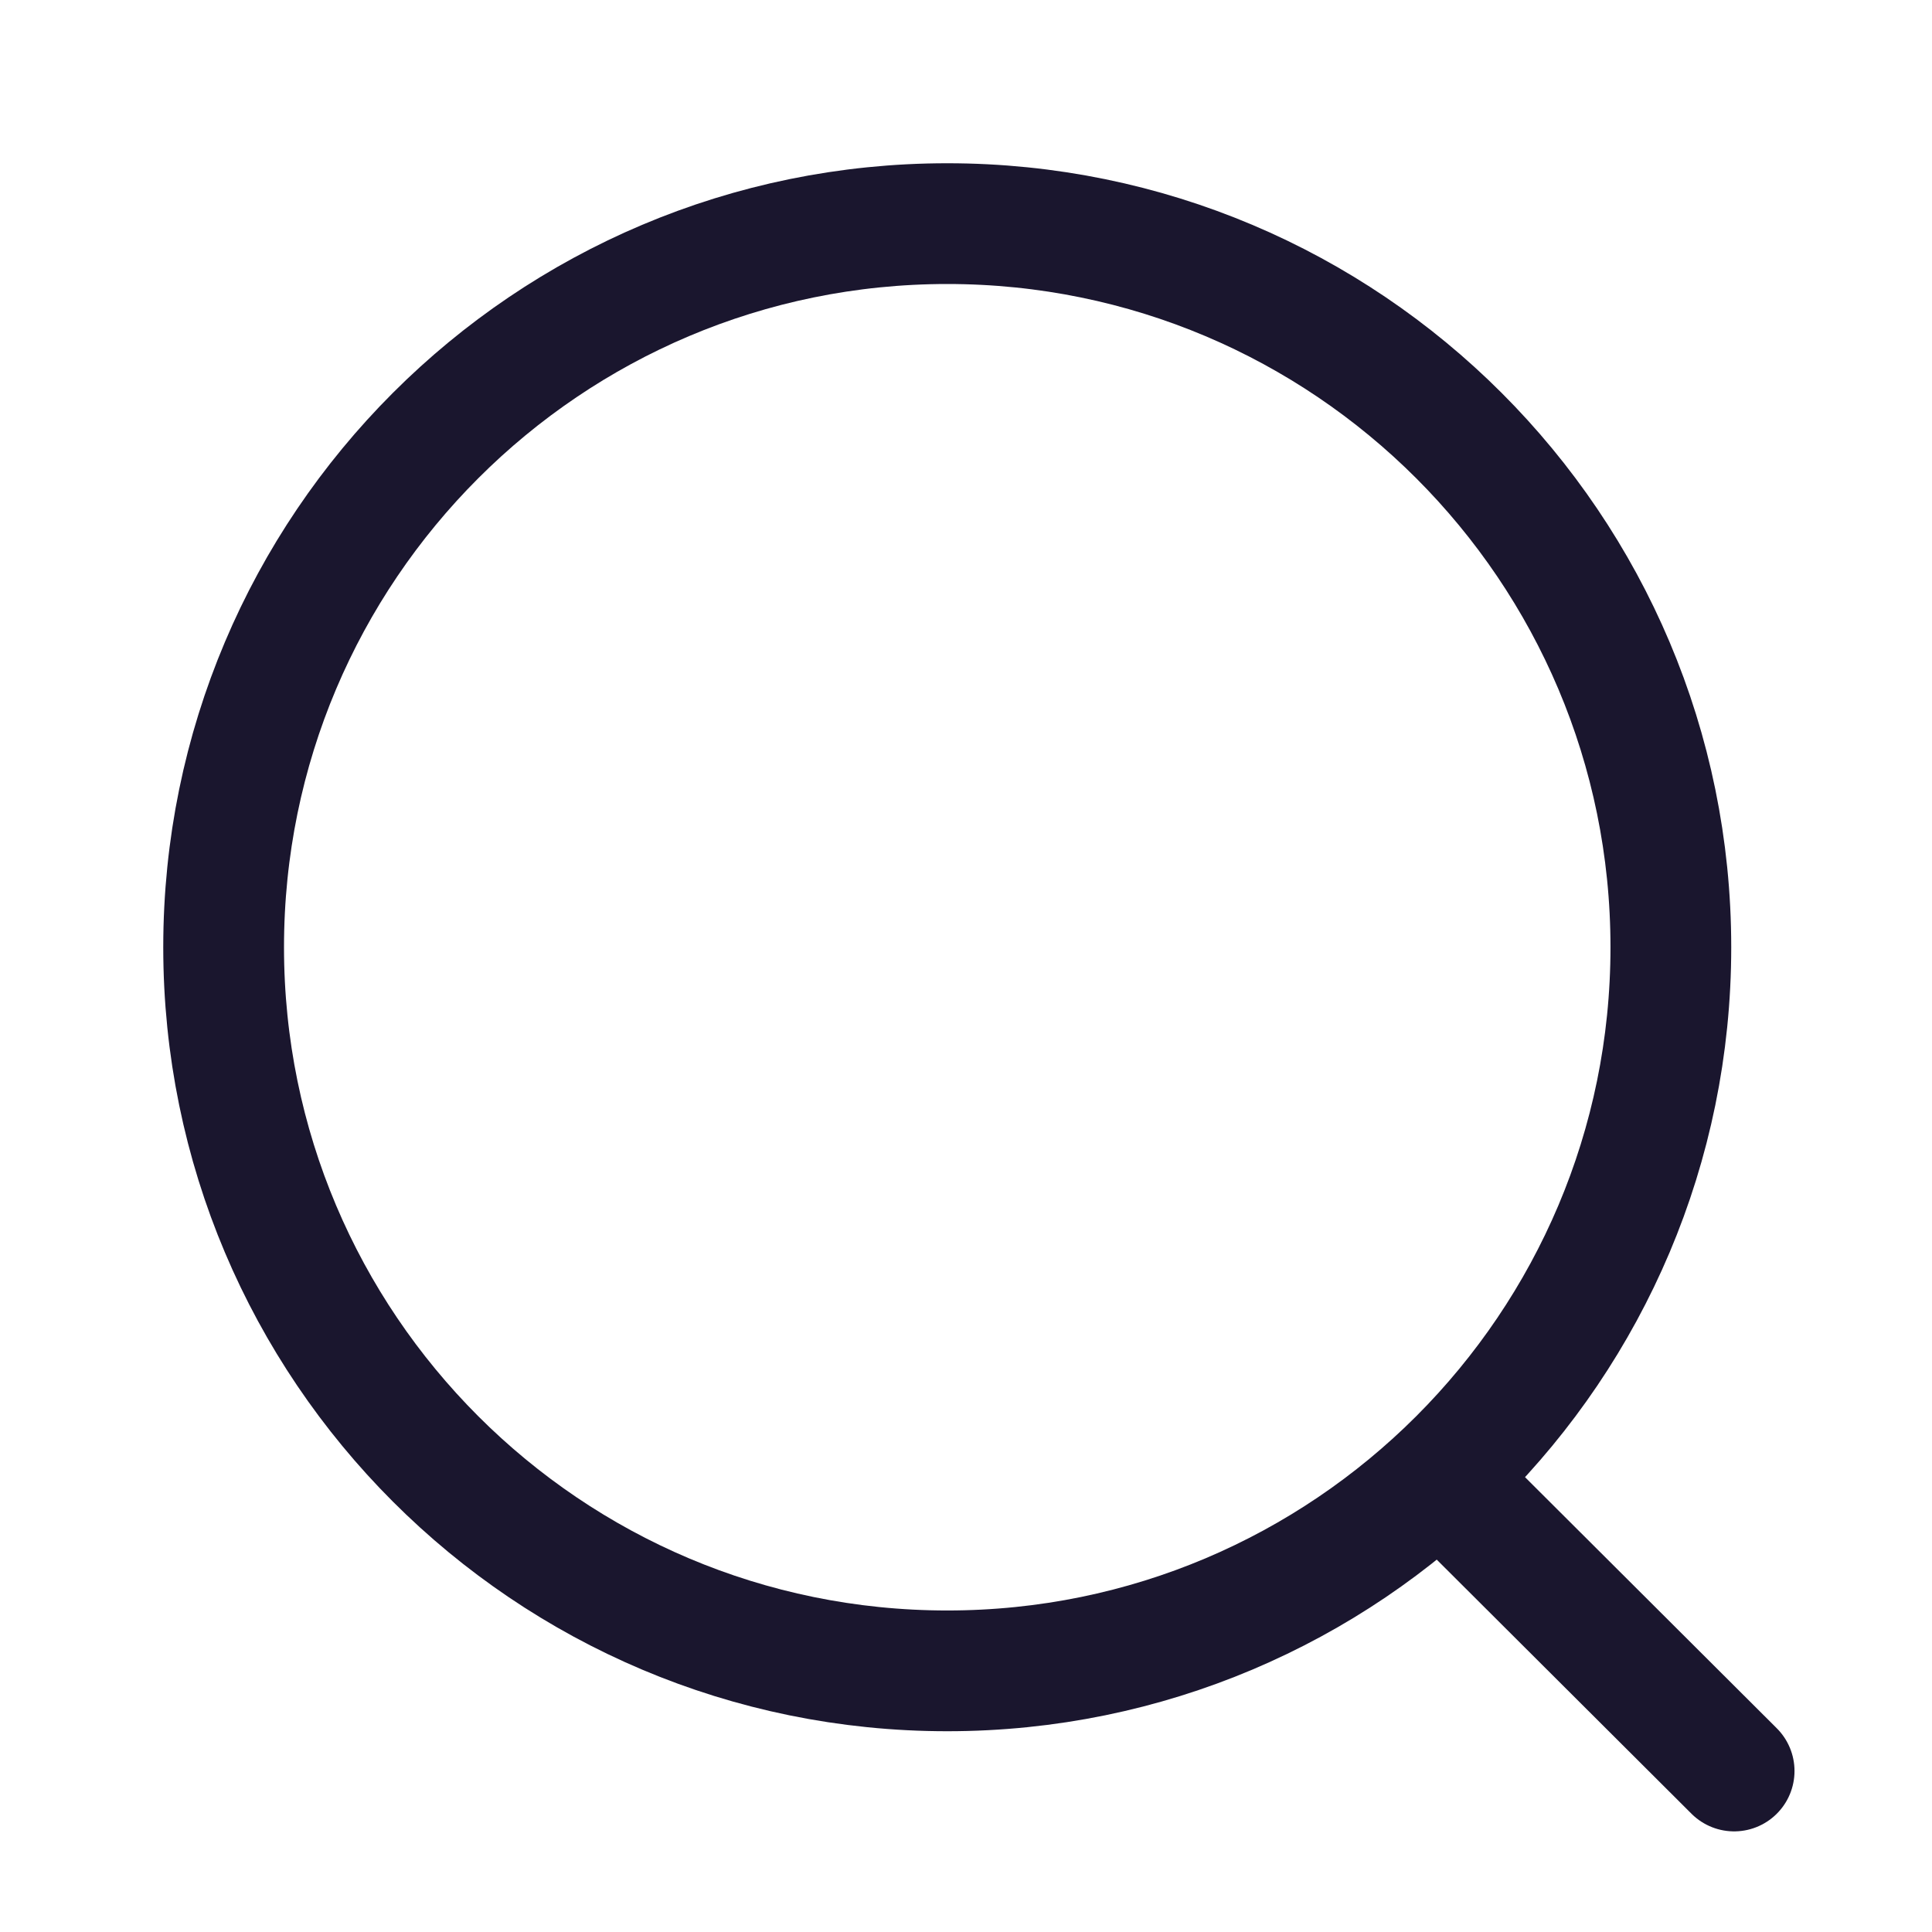
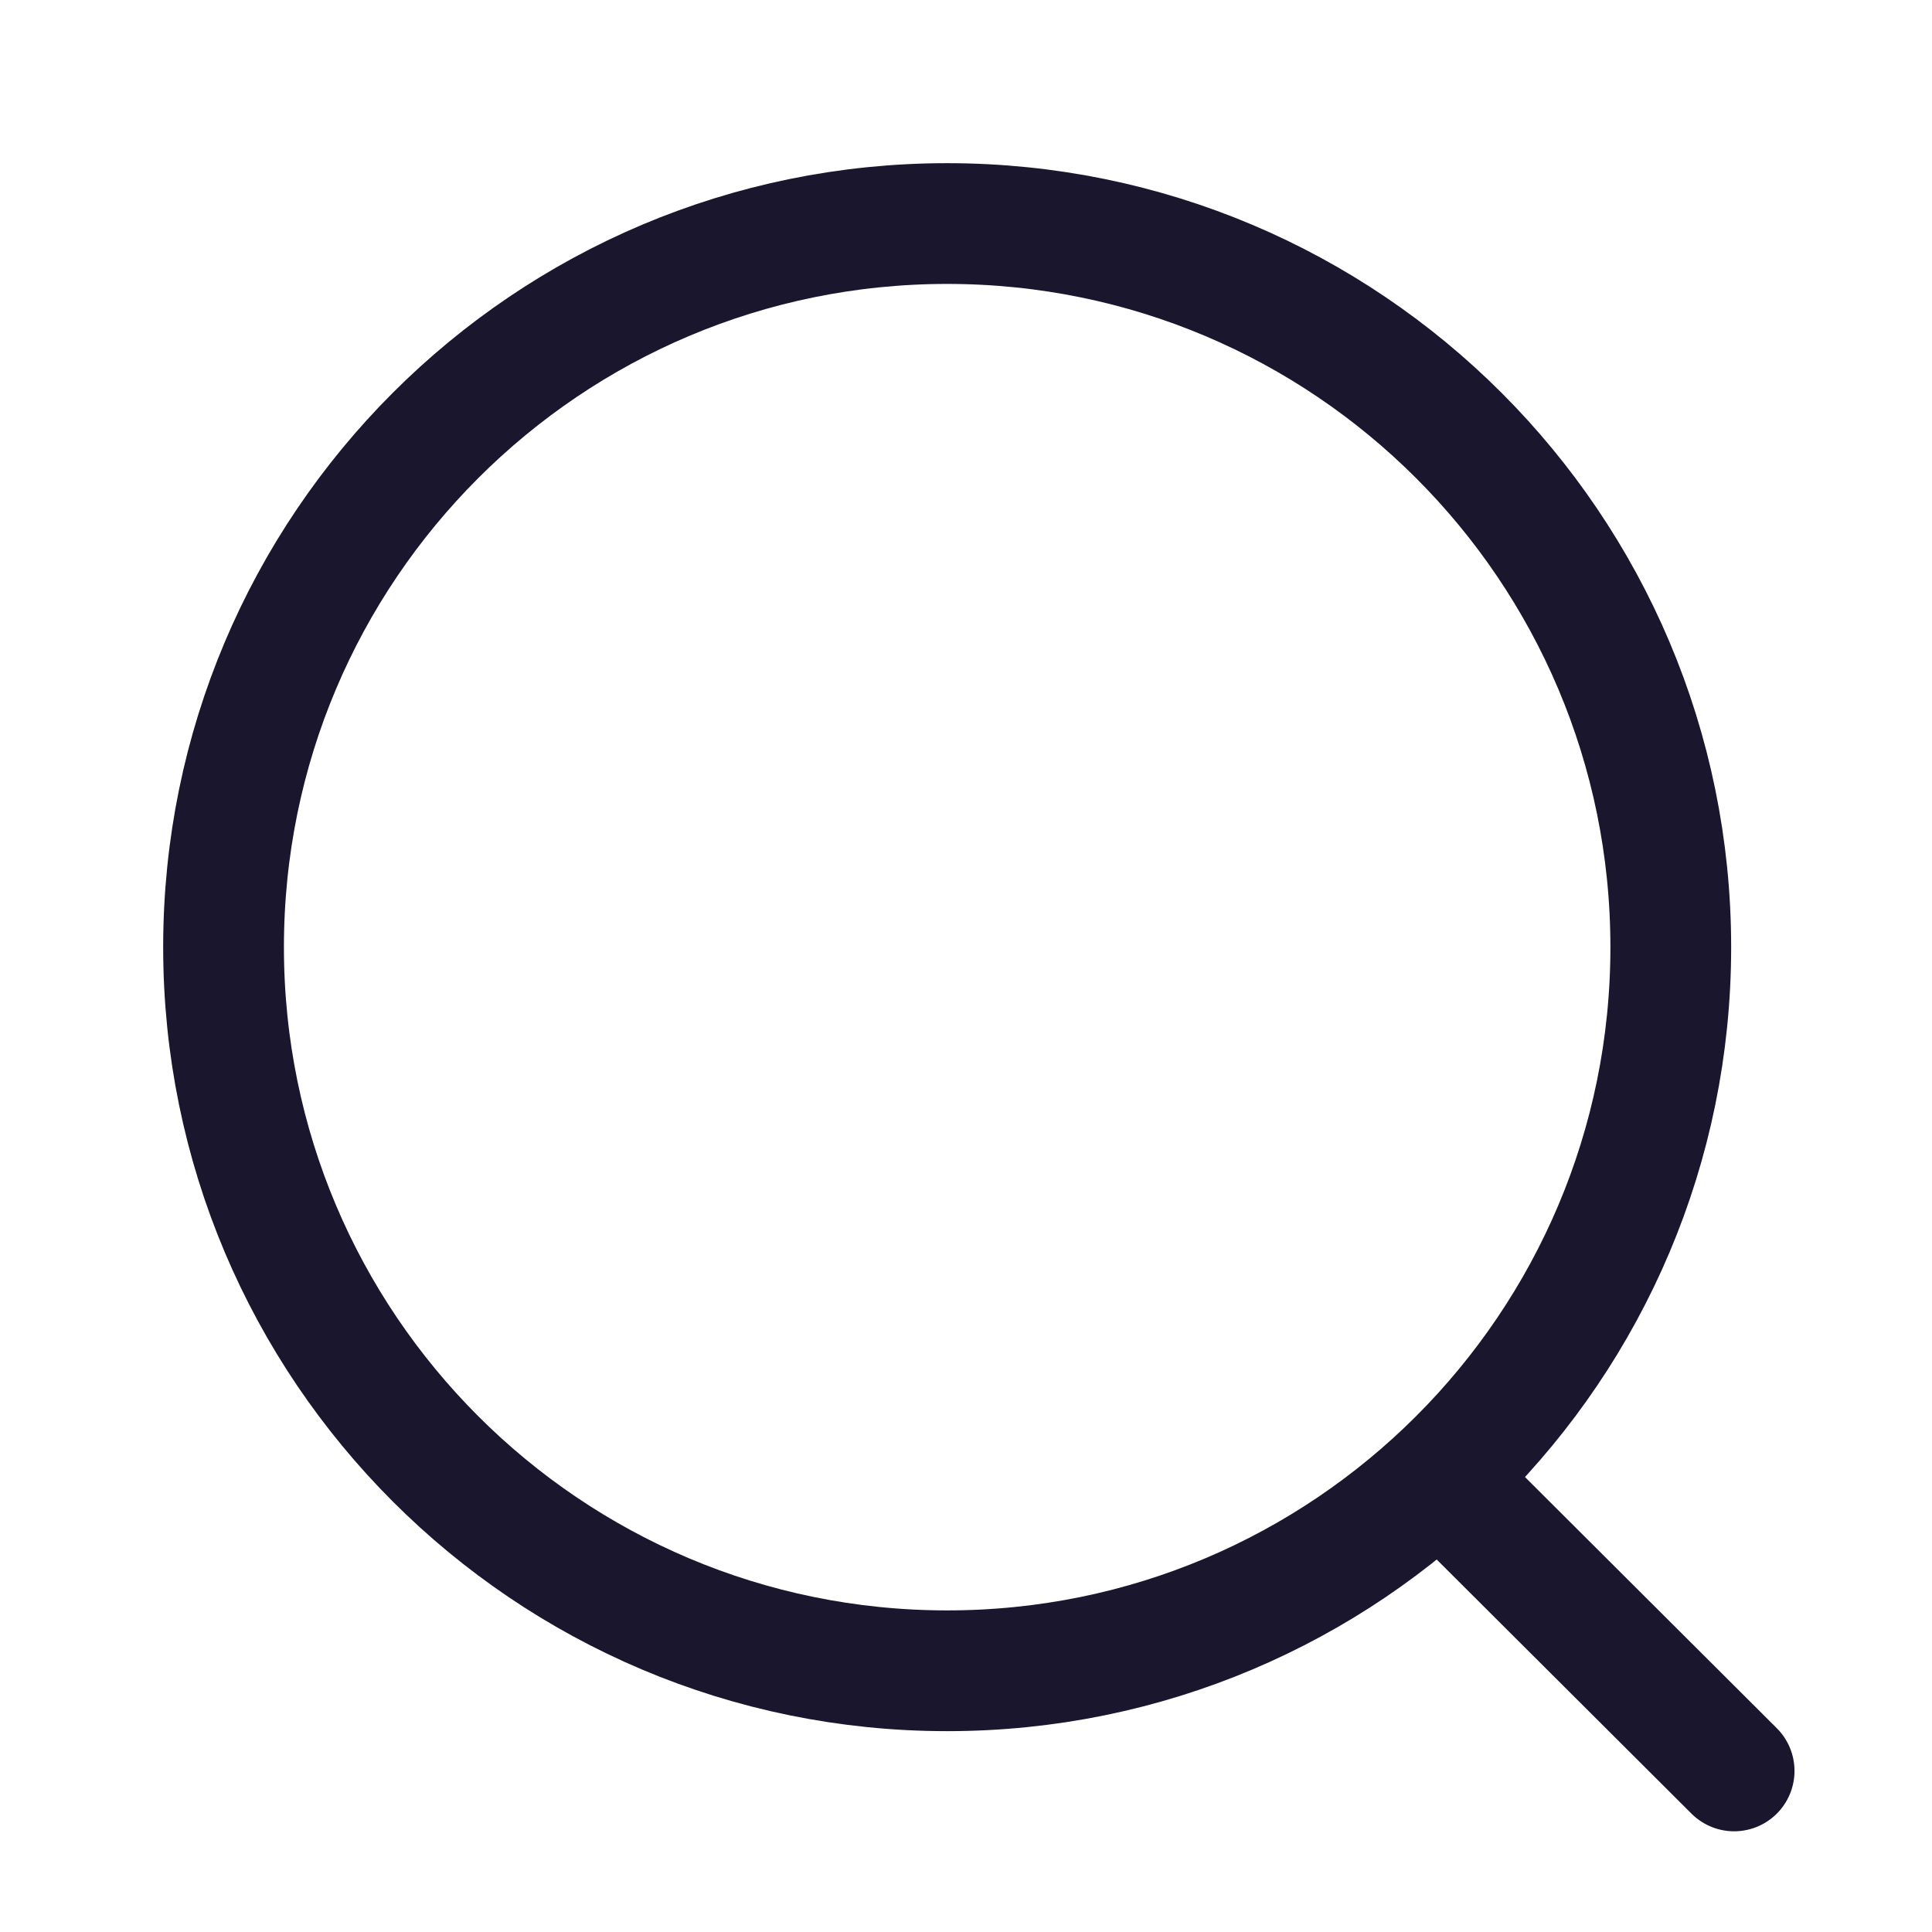
<svg xmlns="http://www.w3.org/2000/svg" width="24" height="24" viewBox="0 0 24 24" fill="none">
-   <circle cx="11.767" cy="11.767" r="8.989" stroke="#1A162E" stroke-width="1.5" stroke-linecap="round" stroke-linejoin="round" />
-   <path d="M18.018 18.485L21.542 22" stroke="#1A162E" stroke-width="1.5" stroke-linecap="round" stroke-linejoin="round" />
+   <circle cx="11.766" cy="11.766" r="8.989" stroke="#1A162E" stroke-width="1.5" stroke-linecap="round" stroke-linejoin="round" />
+   <path d="M18.018 18.484L21.542 21.999" stroke="#1A162E" stroke-width="1.5" stroke-linecap="round" stroke-linejoin="round" />
</svg>
